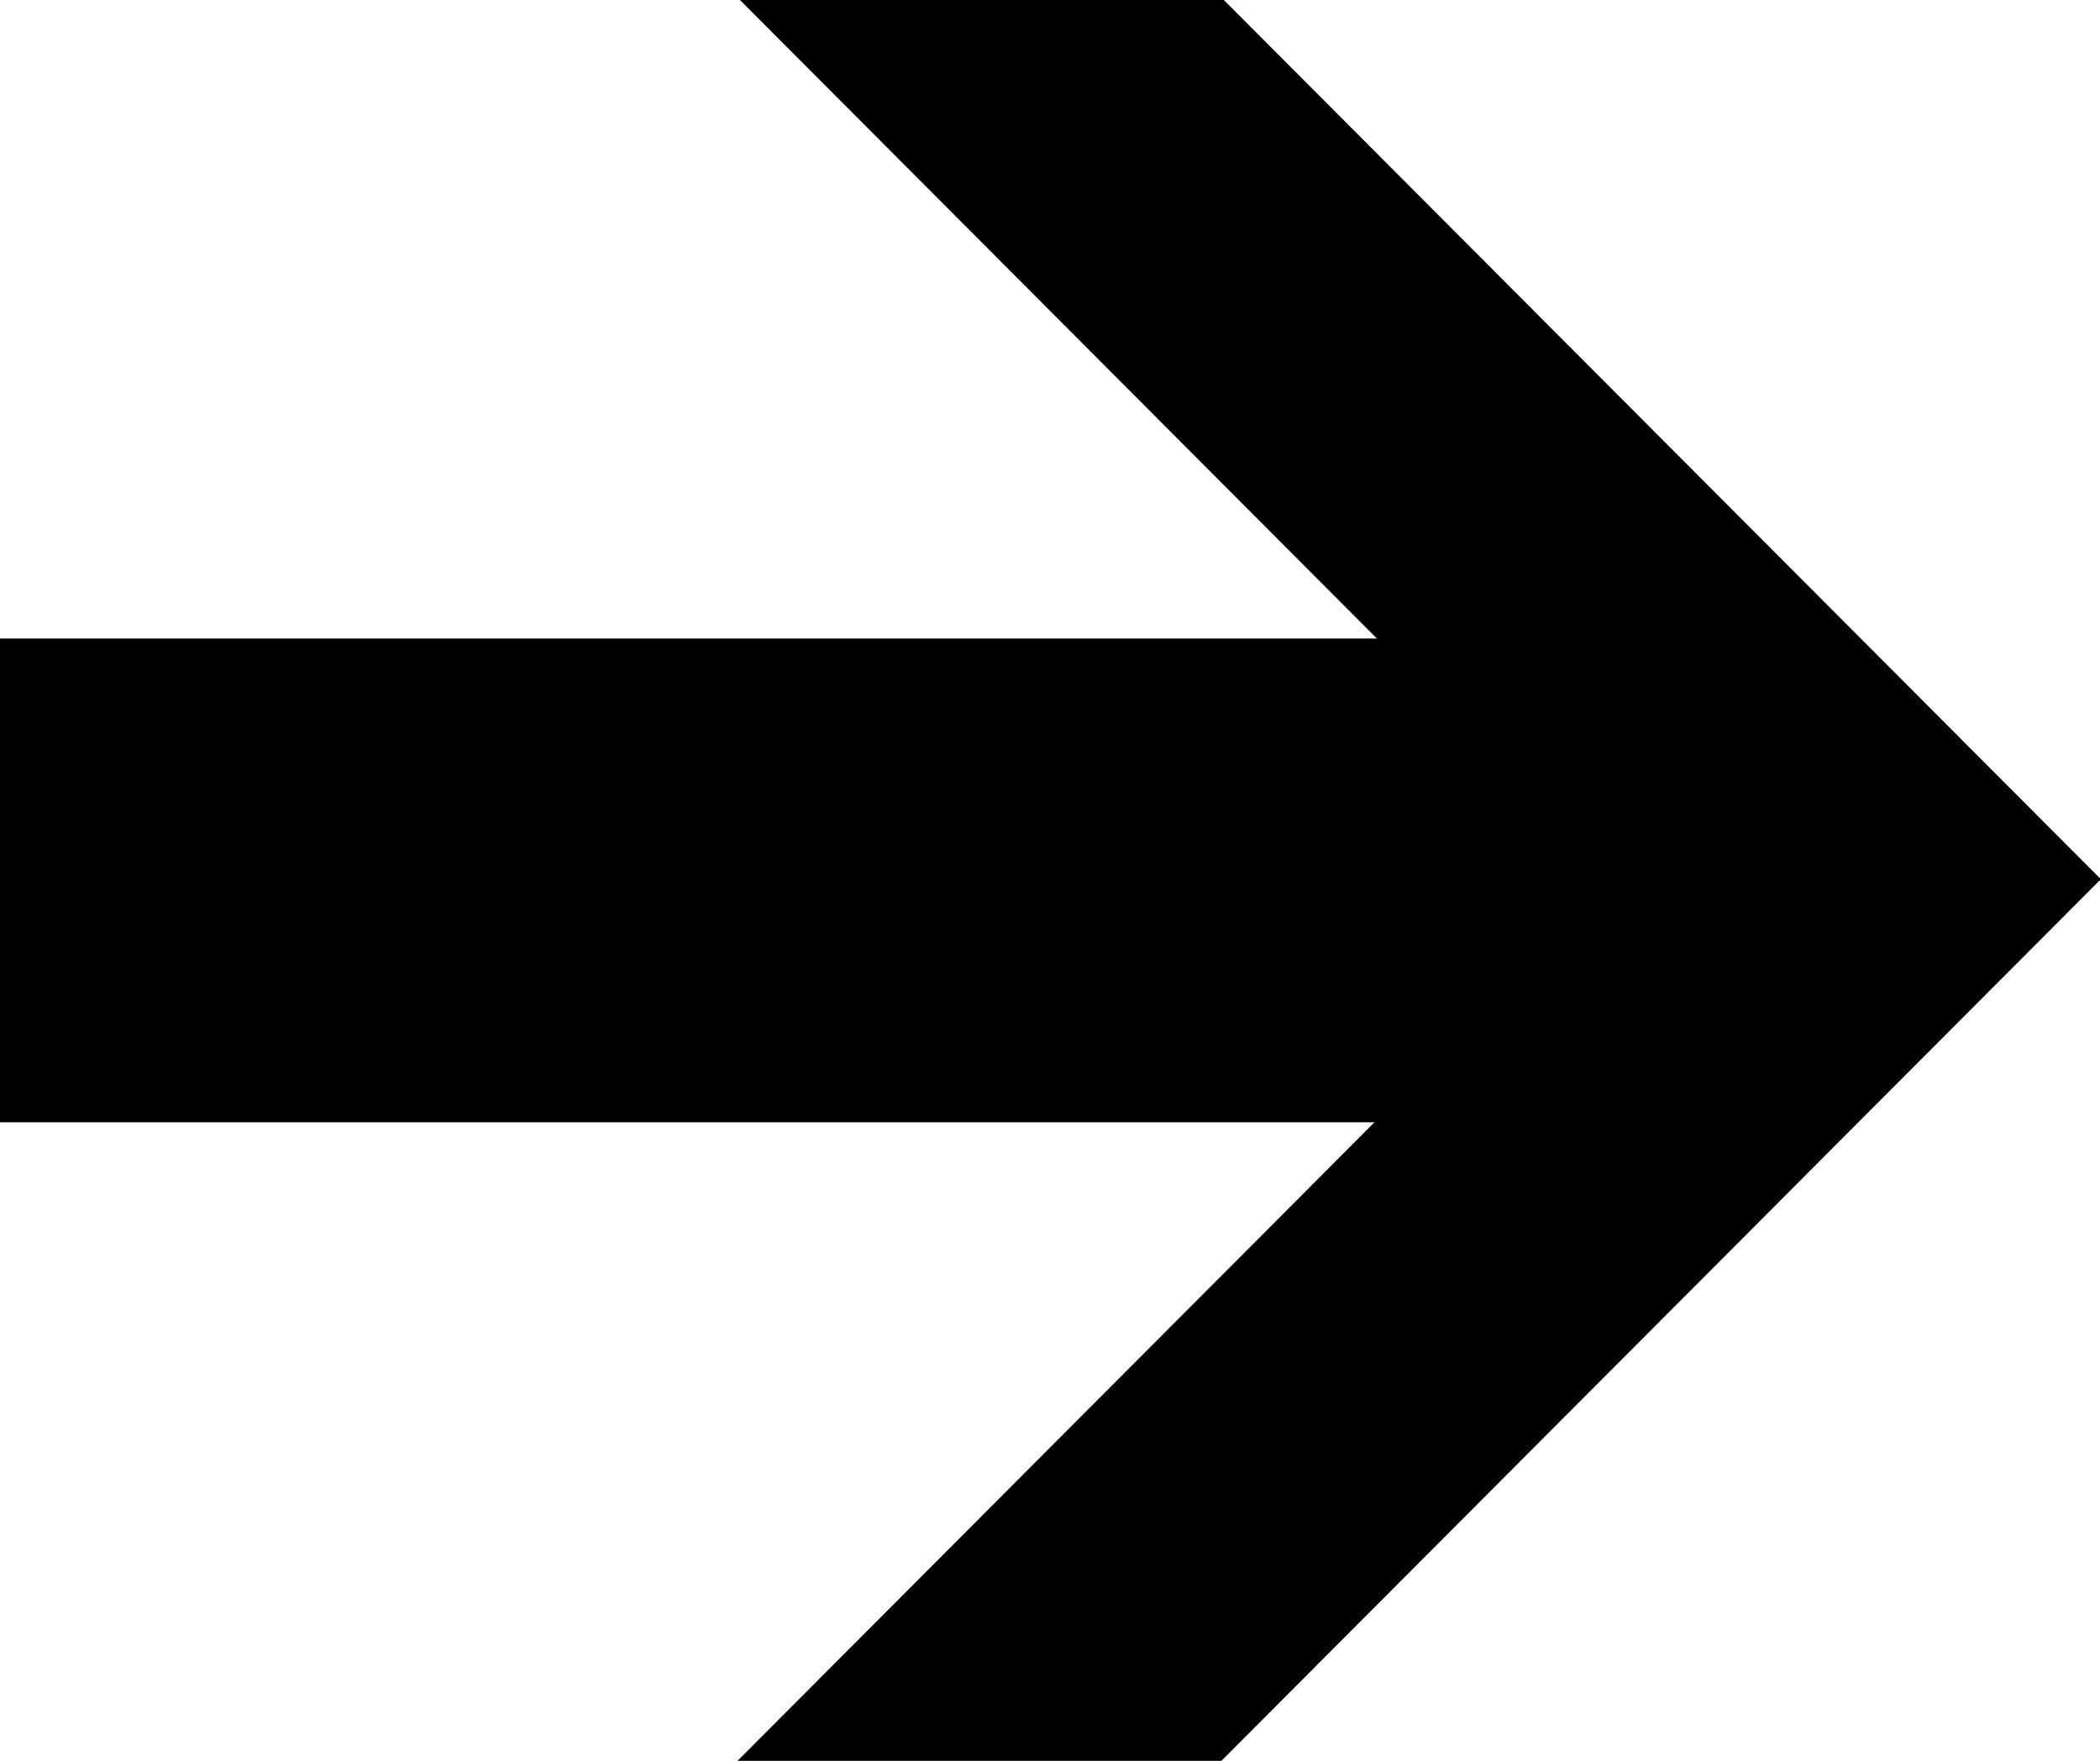
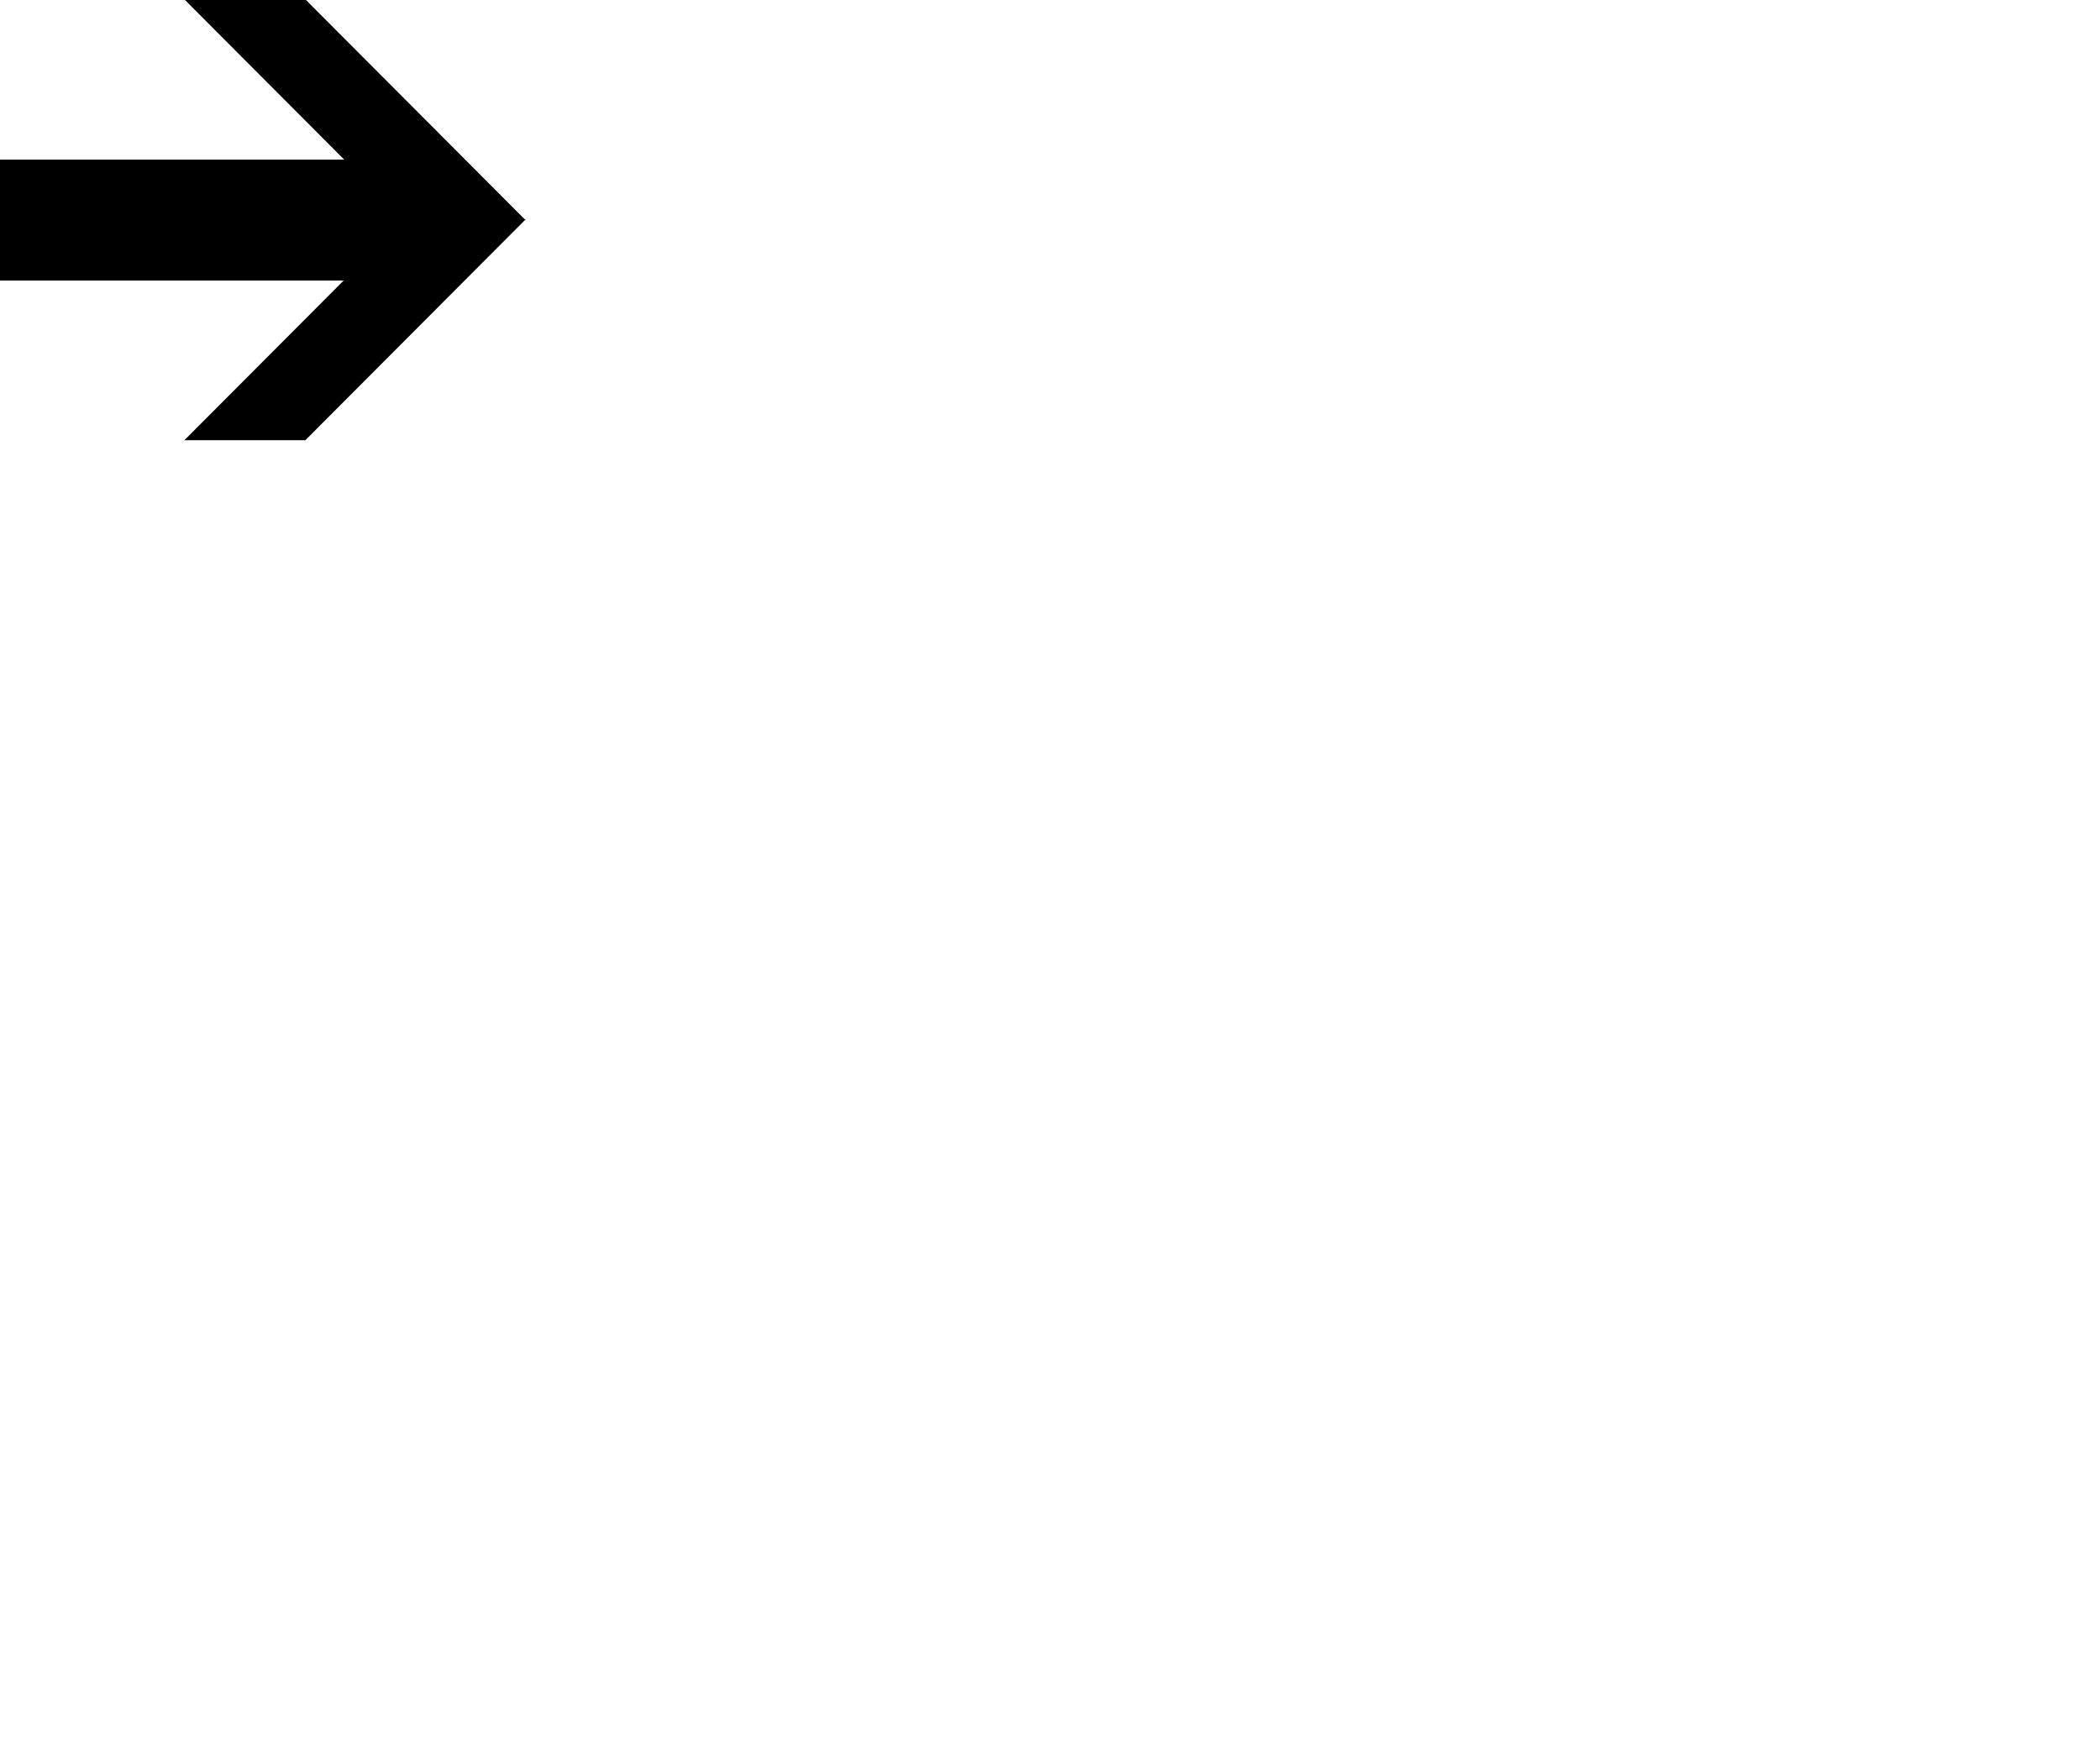
- <svg xmlns="http://www.w3.org/2000/svg" xmlns:xlink="http://www.w3.org/1999/xlink" version="1.0" width="434" height="364" id="svg2">
+ <svg xmlns="http://www.w3.org/2000/svg" xmlns:xlink="http://www.w3.org/1999/xlink" version="1.0" width="1736" height="1456" id="svg2">
  <defs id="defs4" />
  <g id="layer1">
    <g transform="matrix(-1,0,0,1,434.4252,0)" id="g4142">
      <rect width="100" height="257.741" x="181.501" y="-0.706" transform="matrix(1,0,-0.7061362,0.7080761,0,0)" style="fill:#000000;fill-opacity:1;stroke-width:80;stroke-miterlimit:4;stroke-dasharray:none;stroke-opacity:1" id="rect4116" />
      <use transform="matrix(1,0,-2.660624e-8,-1,-4.5291225e-8,363.5)" id="use4120" x="0" y="0" width="434" height="364" xlink:href="#rect4116" />
      <rect width="367.696" height="100" x="66.73" y="132" style="fill:#000000;fill-opacity:1;stroke-width:80;stroke-miterlimit:4;stroke-dasharray:none;stroke-opacity:1" id="rect4122" />
    </g>
  </g>
</svg>
